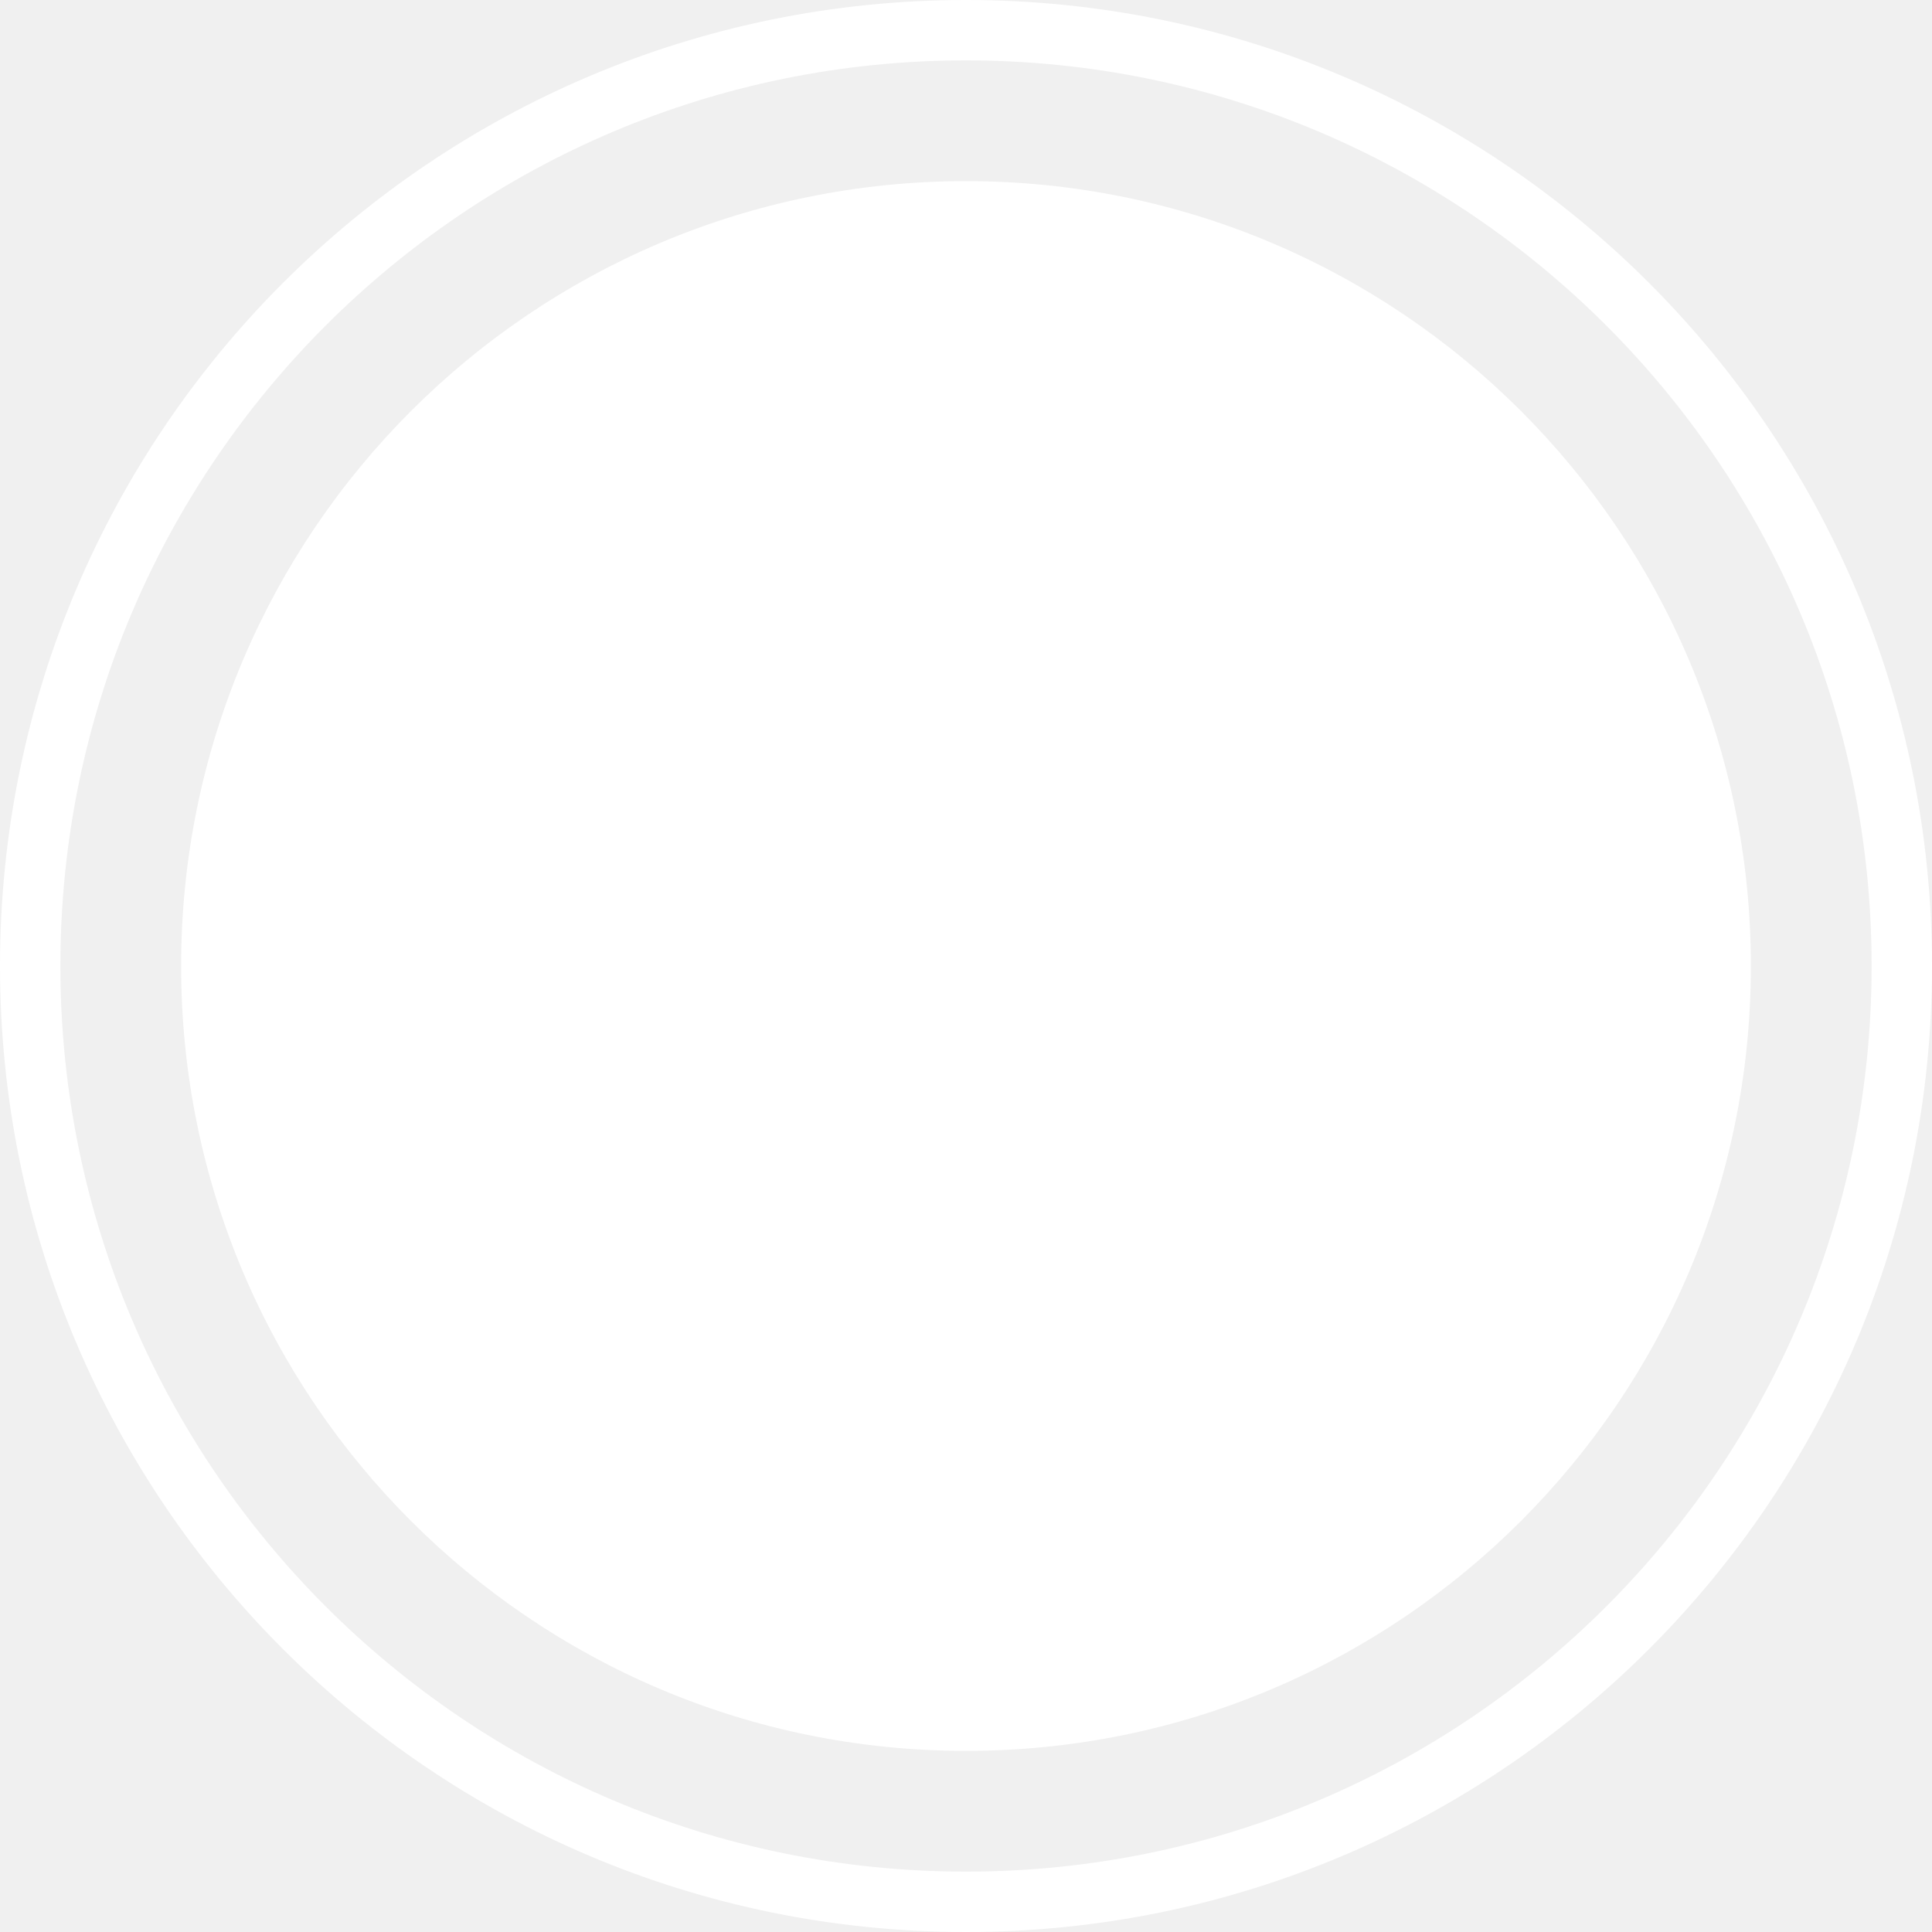
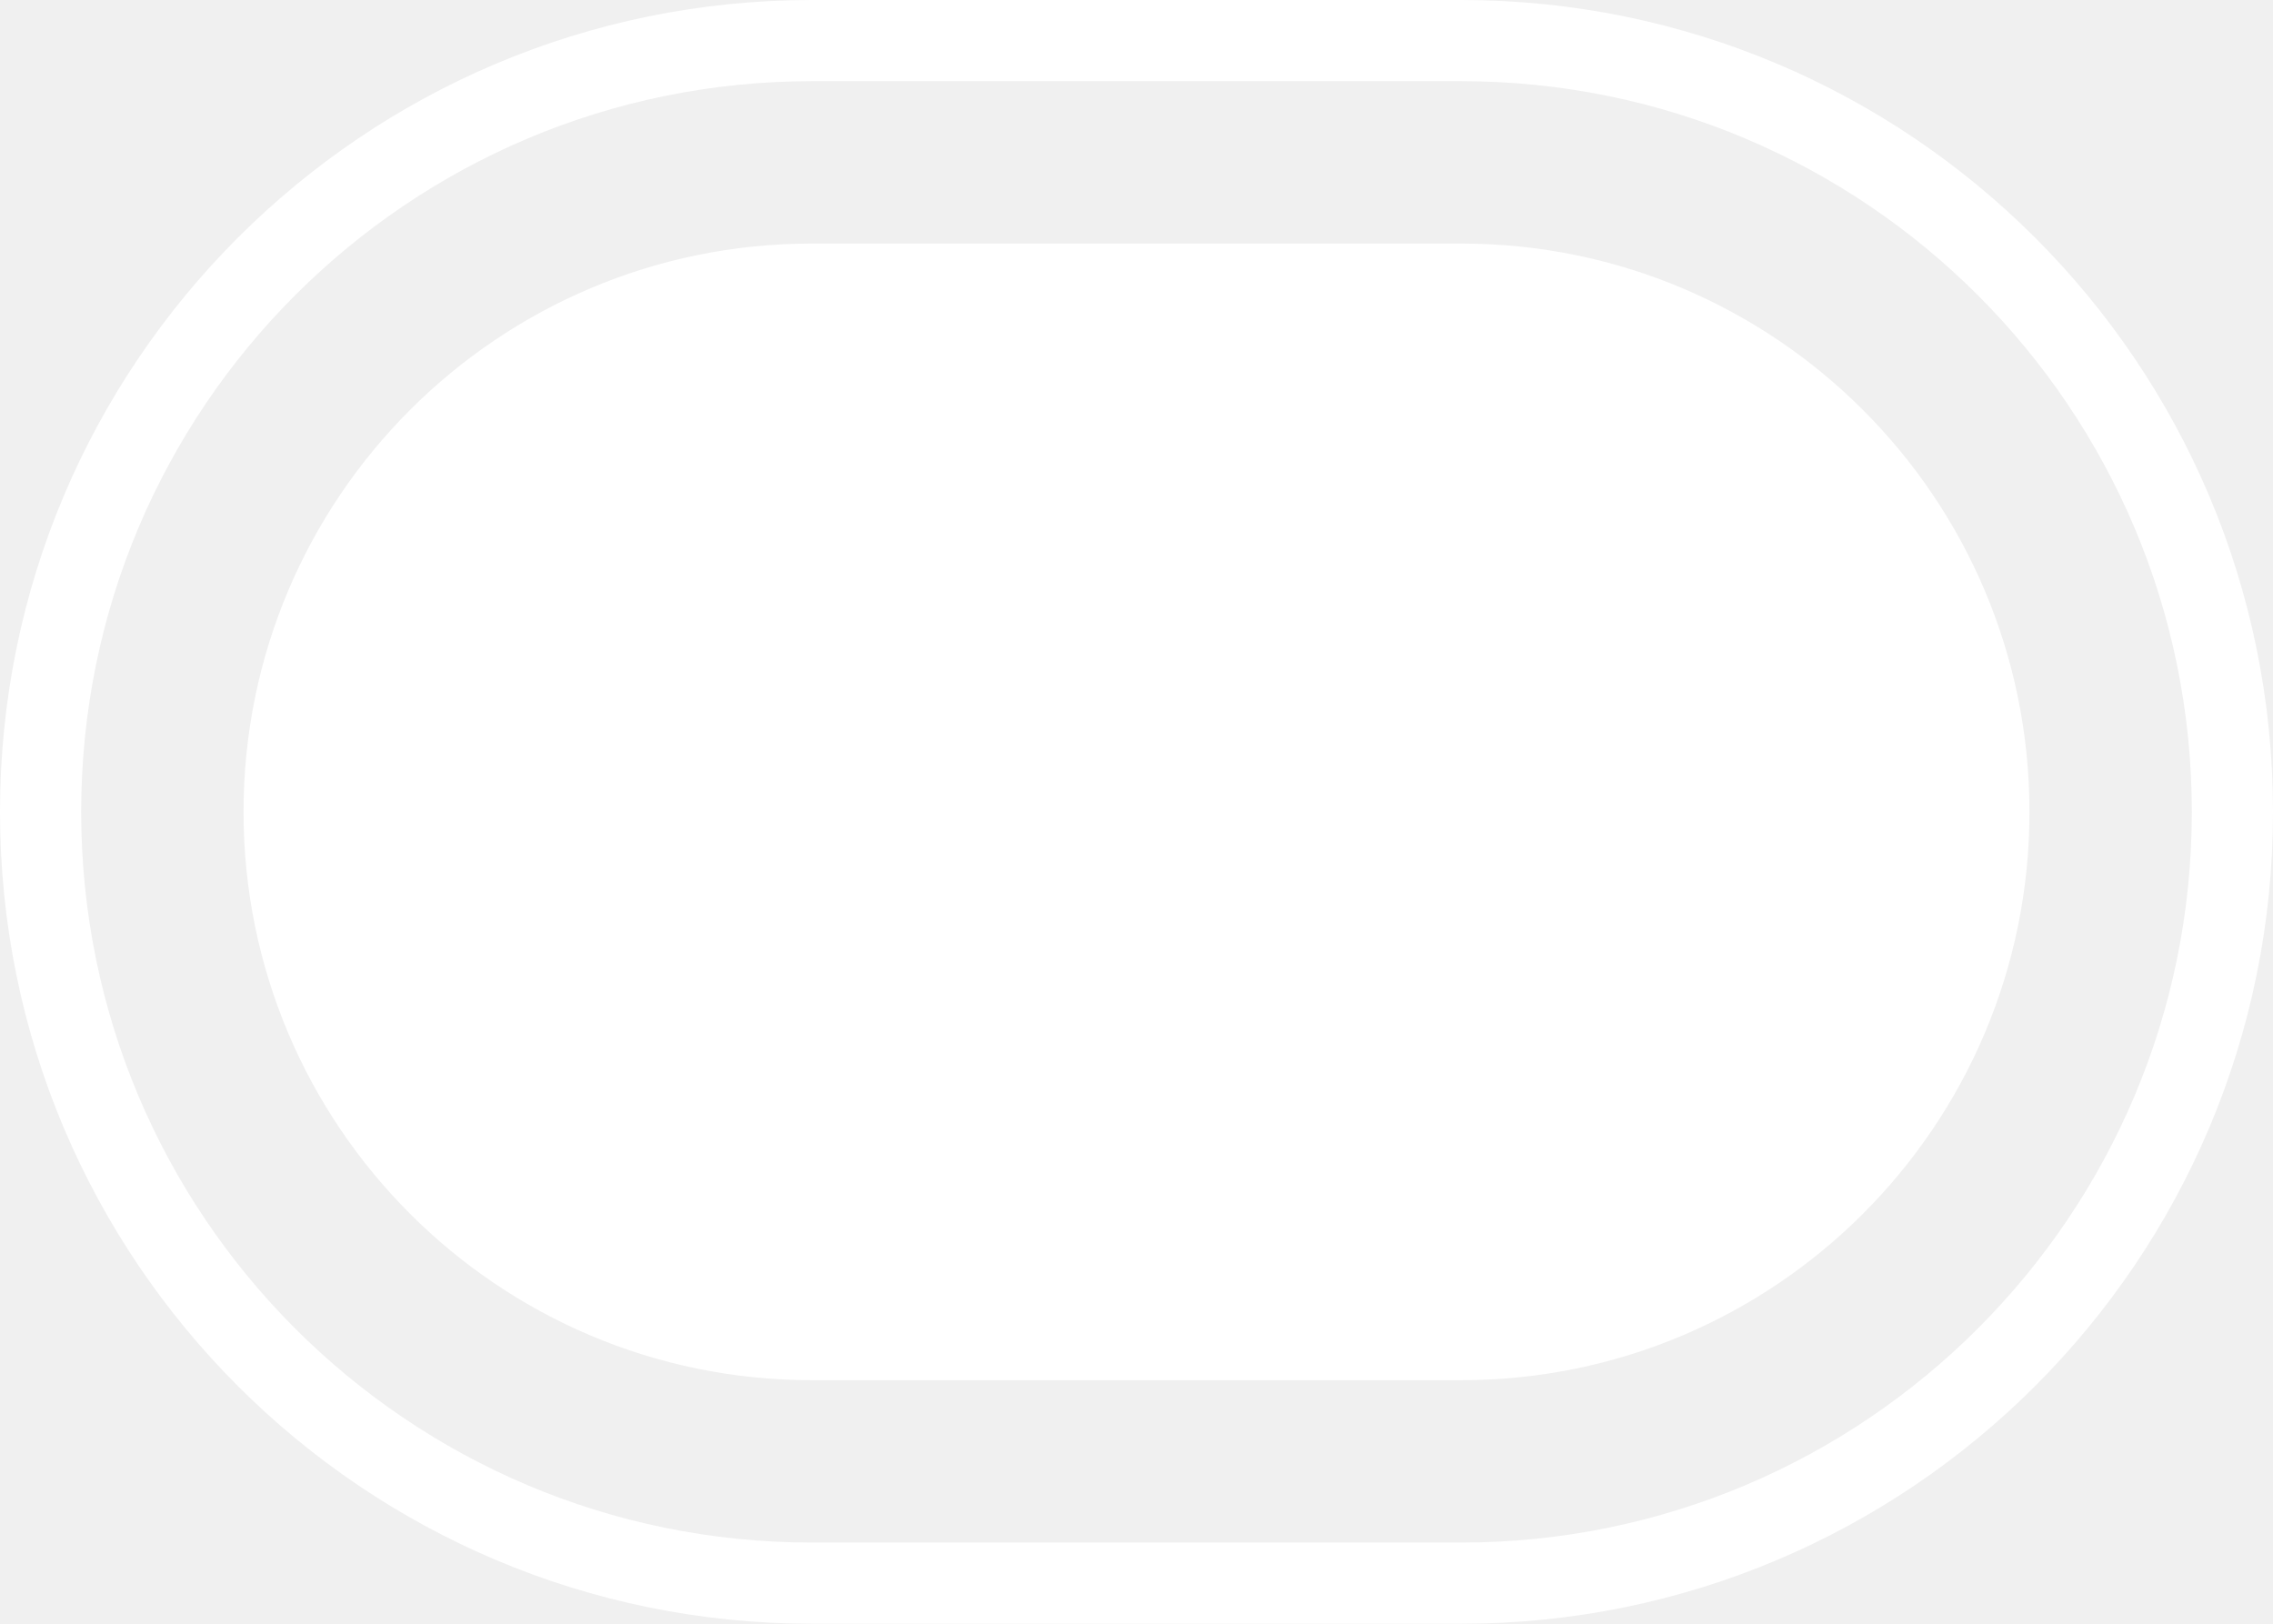
- <svg xmlns="http://www.w3.org/2000/svg" width="32" height="32" viewBox="0 0 32 32" fill="none">
-   <circle cx="16" cy="16" r="13" fill="white" />
-   <circle cx="16" cy="16" r="15.5" stroke="white" />
+ <svg xmlns="http://www.w3.org/2000/svg" width="56" height="40" viewBox="0 0 56 40" fill="none">
+   <path fill-rule="evenodd" d="M20 0H36A20 20 0 0 1 36 40H20A20 20 0 0 1 20 0ZM20 2A18 18 0 0 0 20 38H36A18 18 0 0 0 36 2H20ZM20 6H36A14 14 0 0 1 36 34H20A14 14 0 0 1 20 6Z" fill="white" />
</svg>
